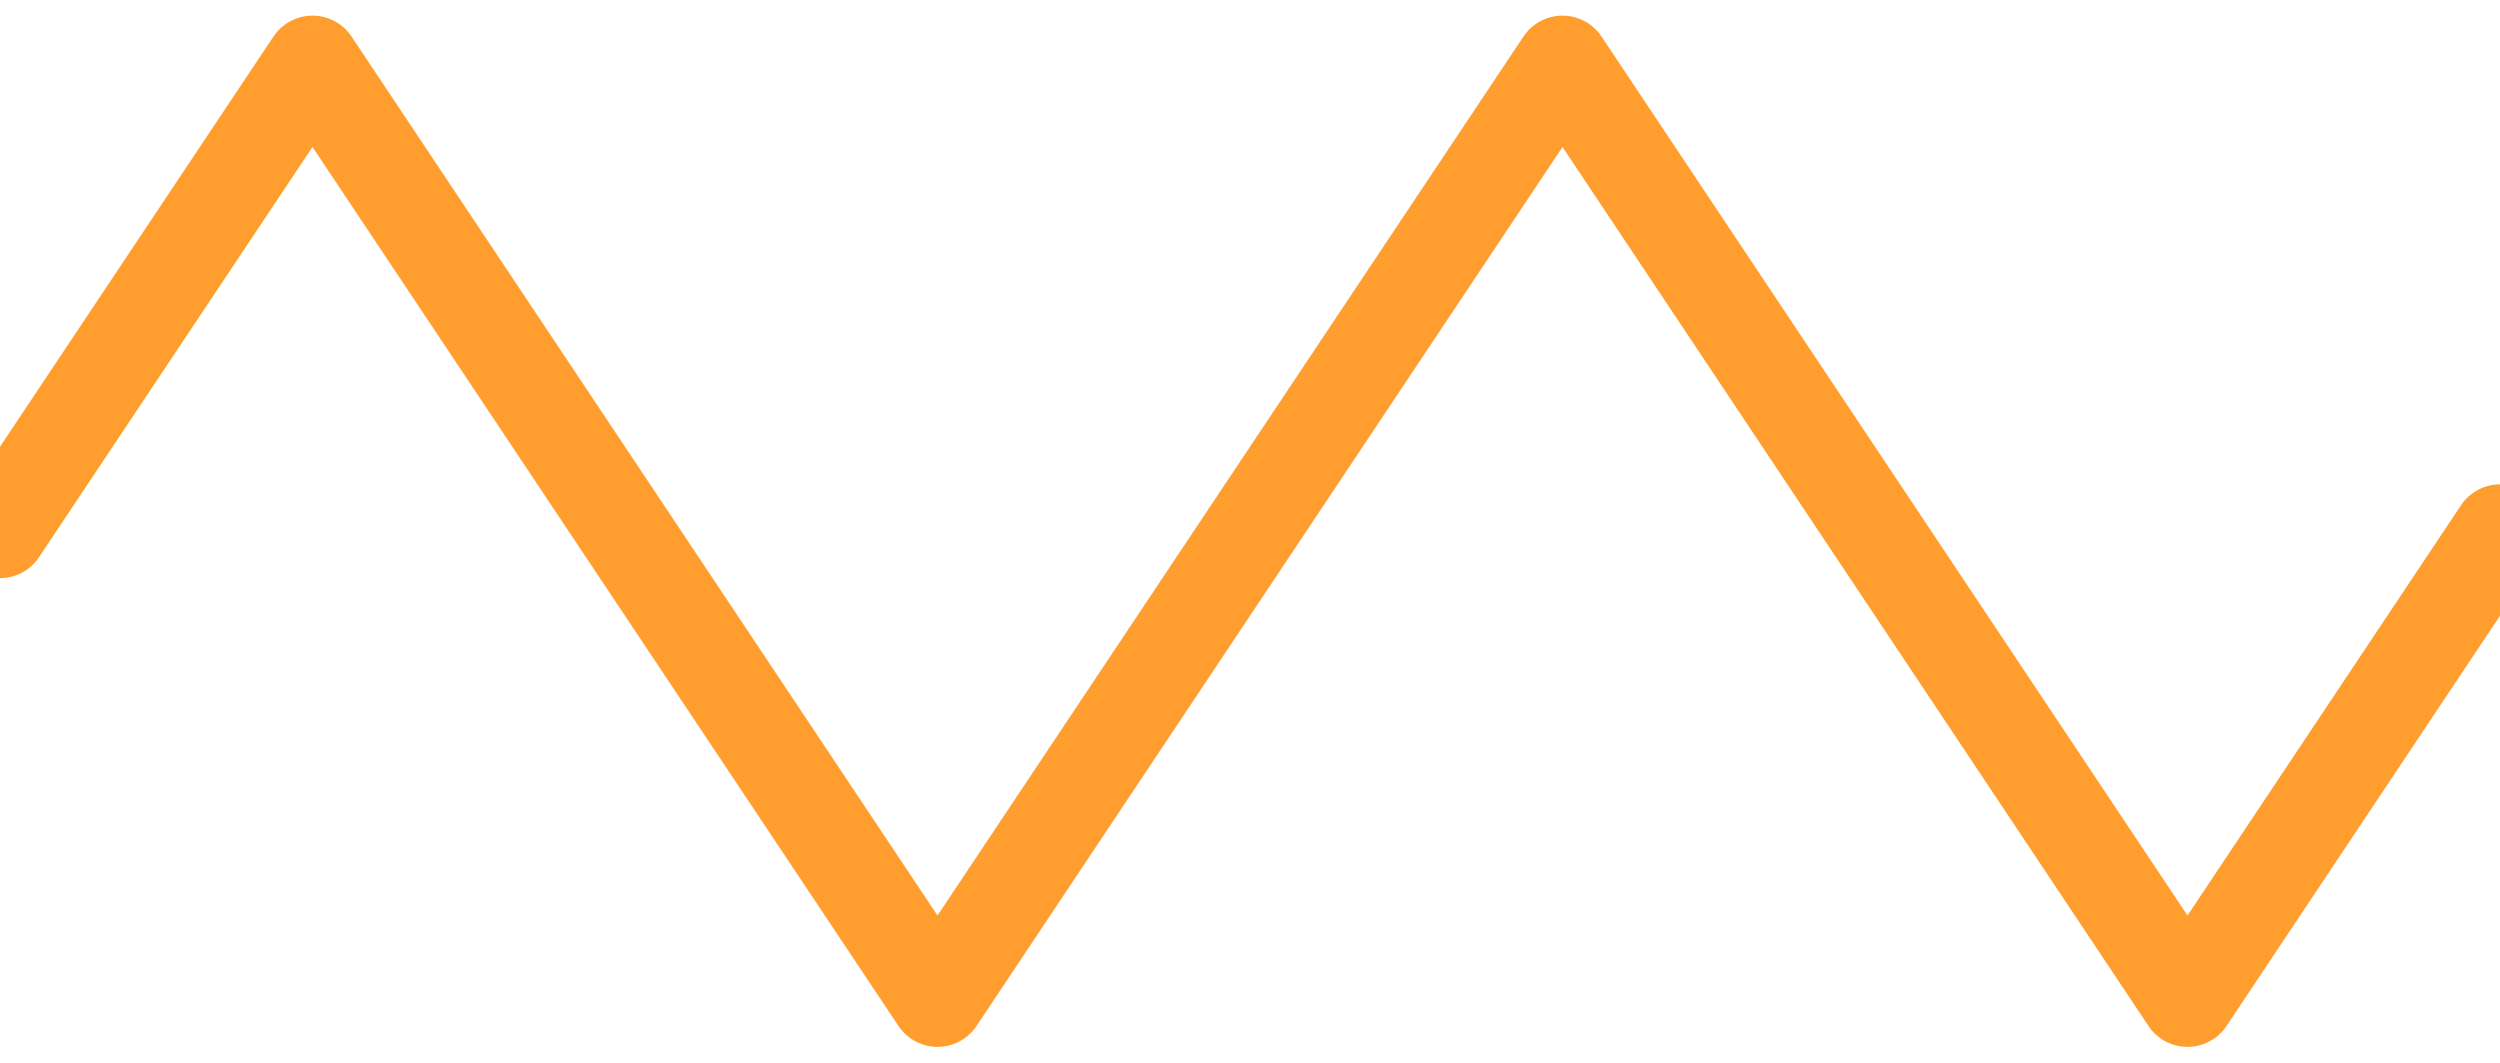
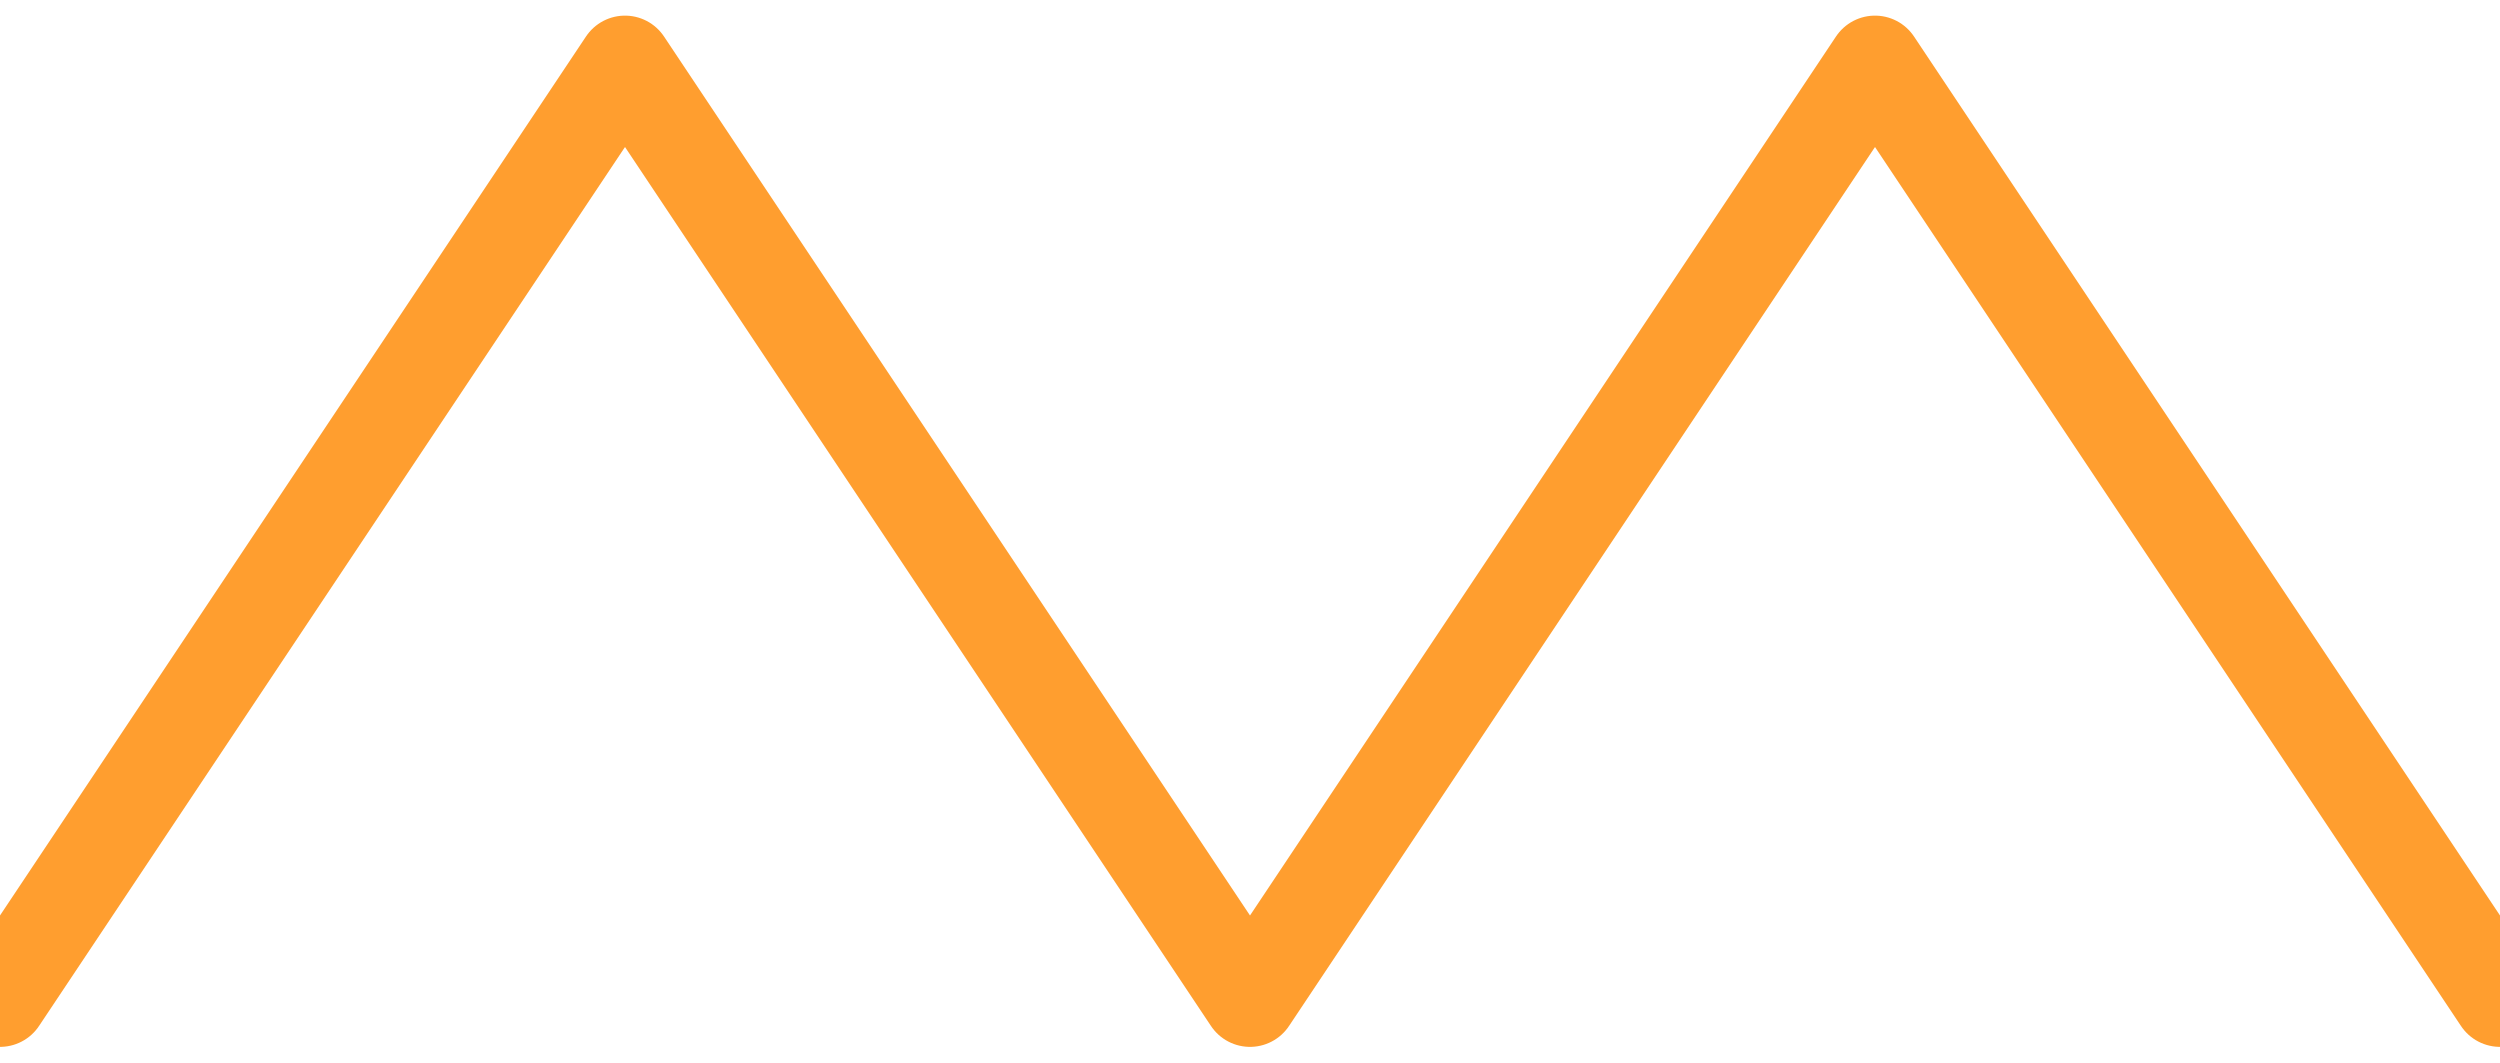
<svg xmlns="http://www.w3.org/2000/svg" width="80" height="34" viewBox="0 0 80 34" fill="none">
-   <path d="M 0 17 L 10 2 L 30 32 L 50 2 L 70 32 L 80 17" stroke="#FF9E2F" stroke-width="3" stroke-linecap="round" stroke-linejoin="round" />
+   <path d="M 0 32 L 20 2 L 40 32 L 60 2 L 80 32" stroke="#FF9E2F" stroke-width="3" stroke-linecap="round" stroke-linejoin="round" />
</svg>
